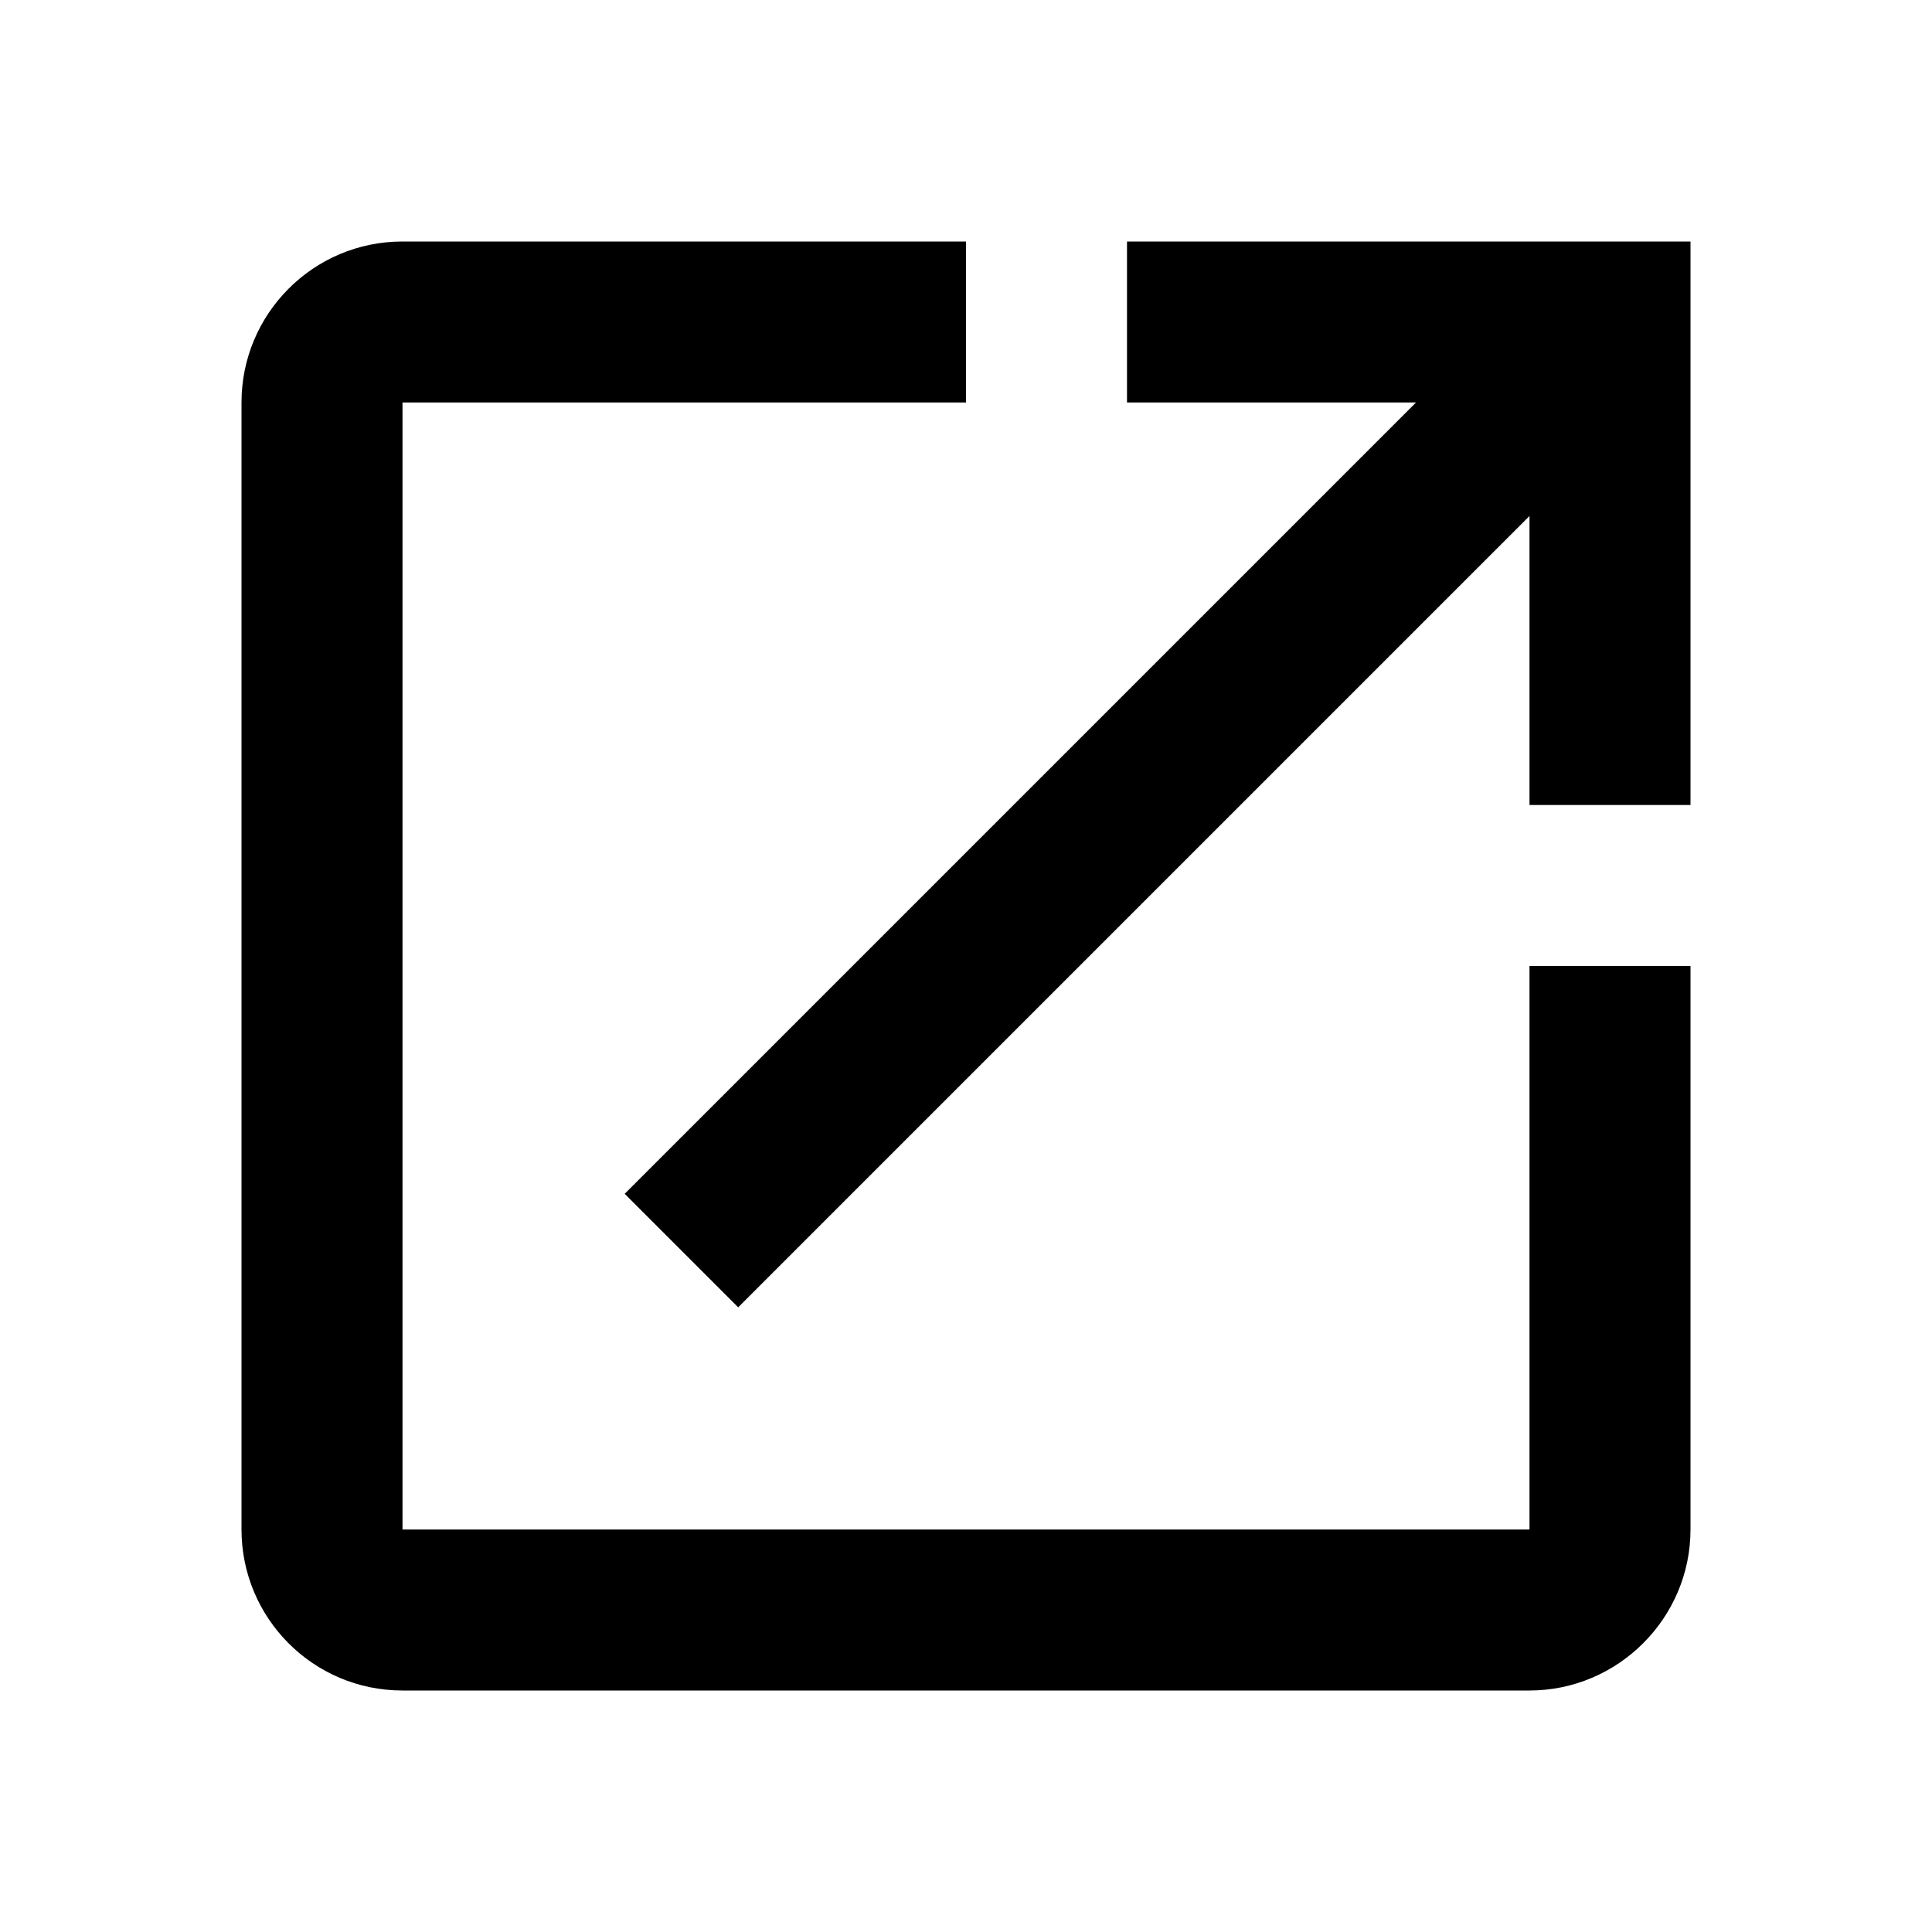
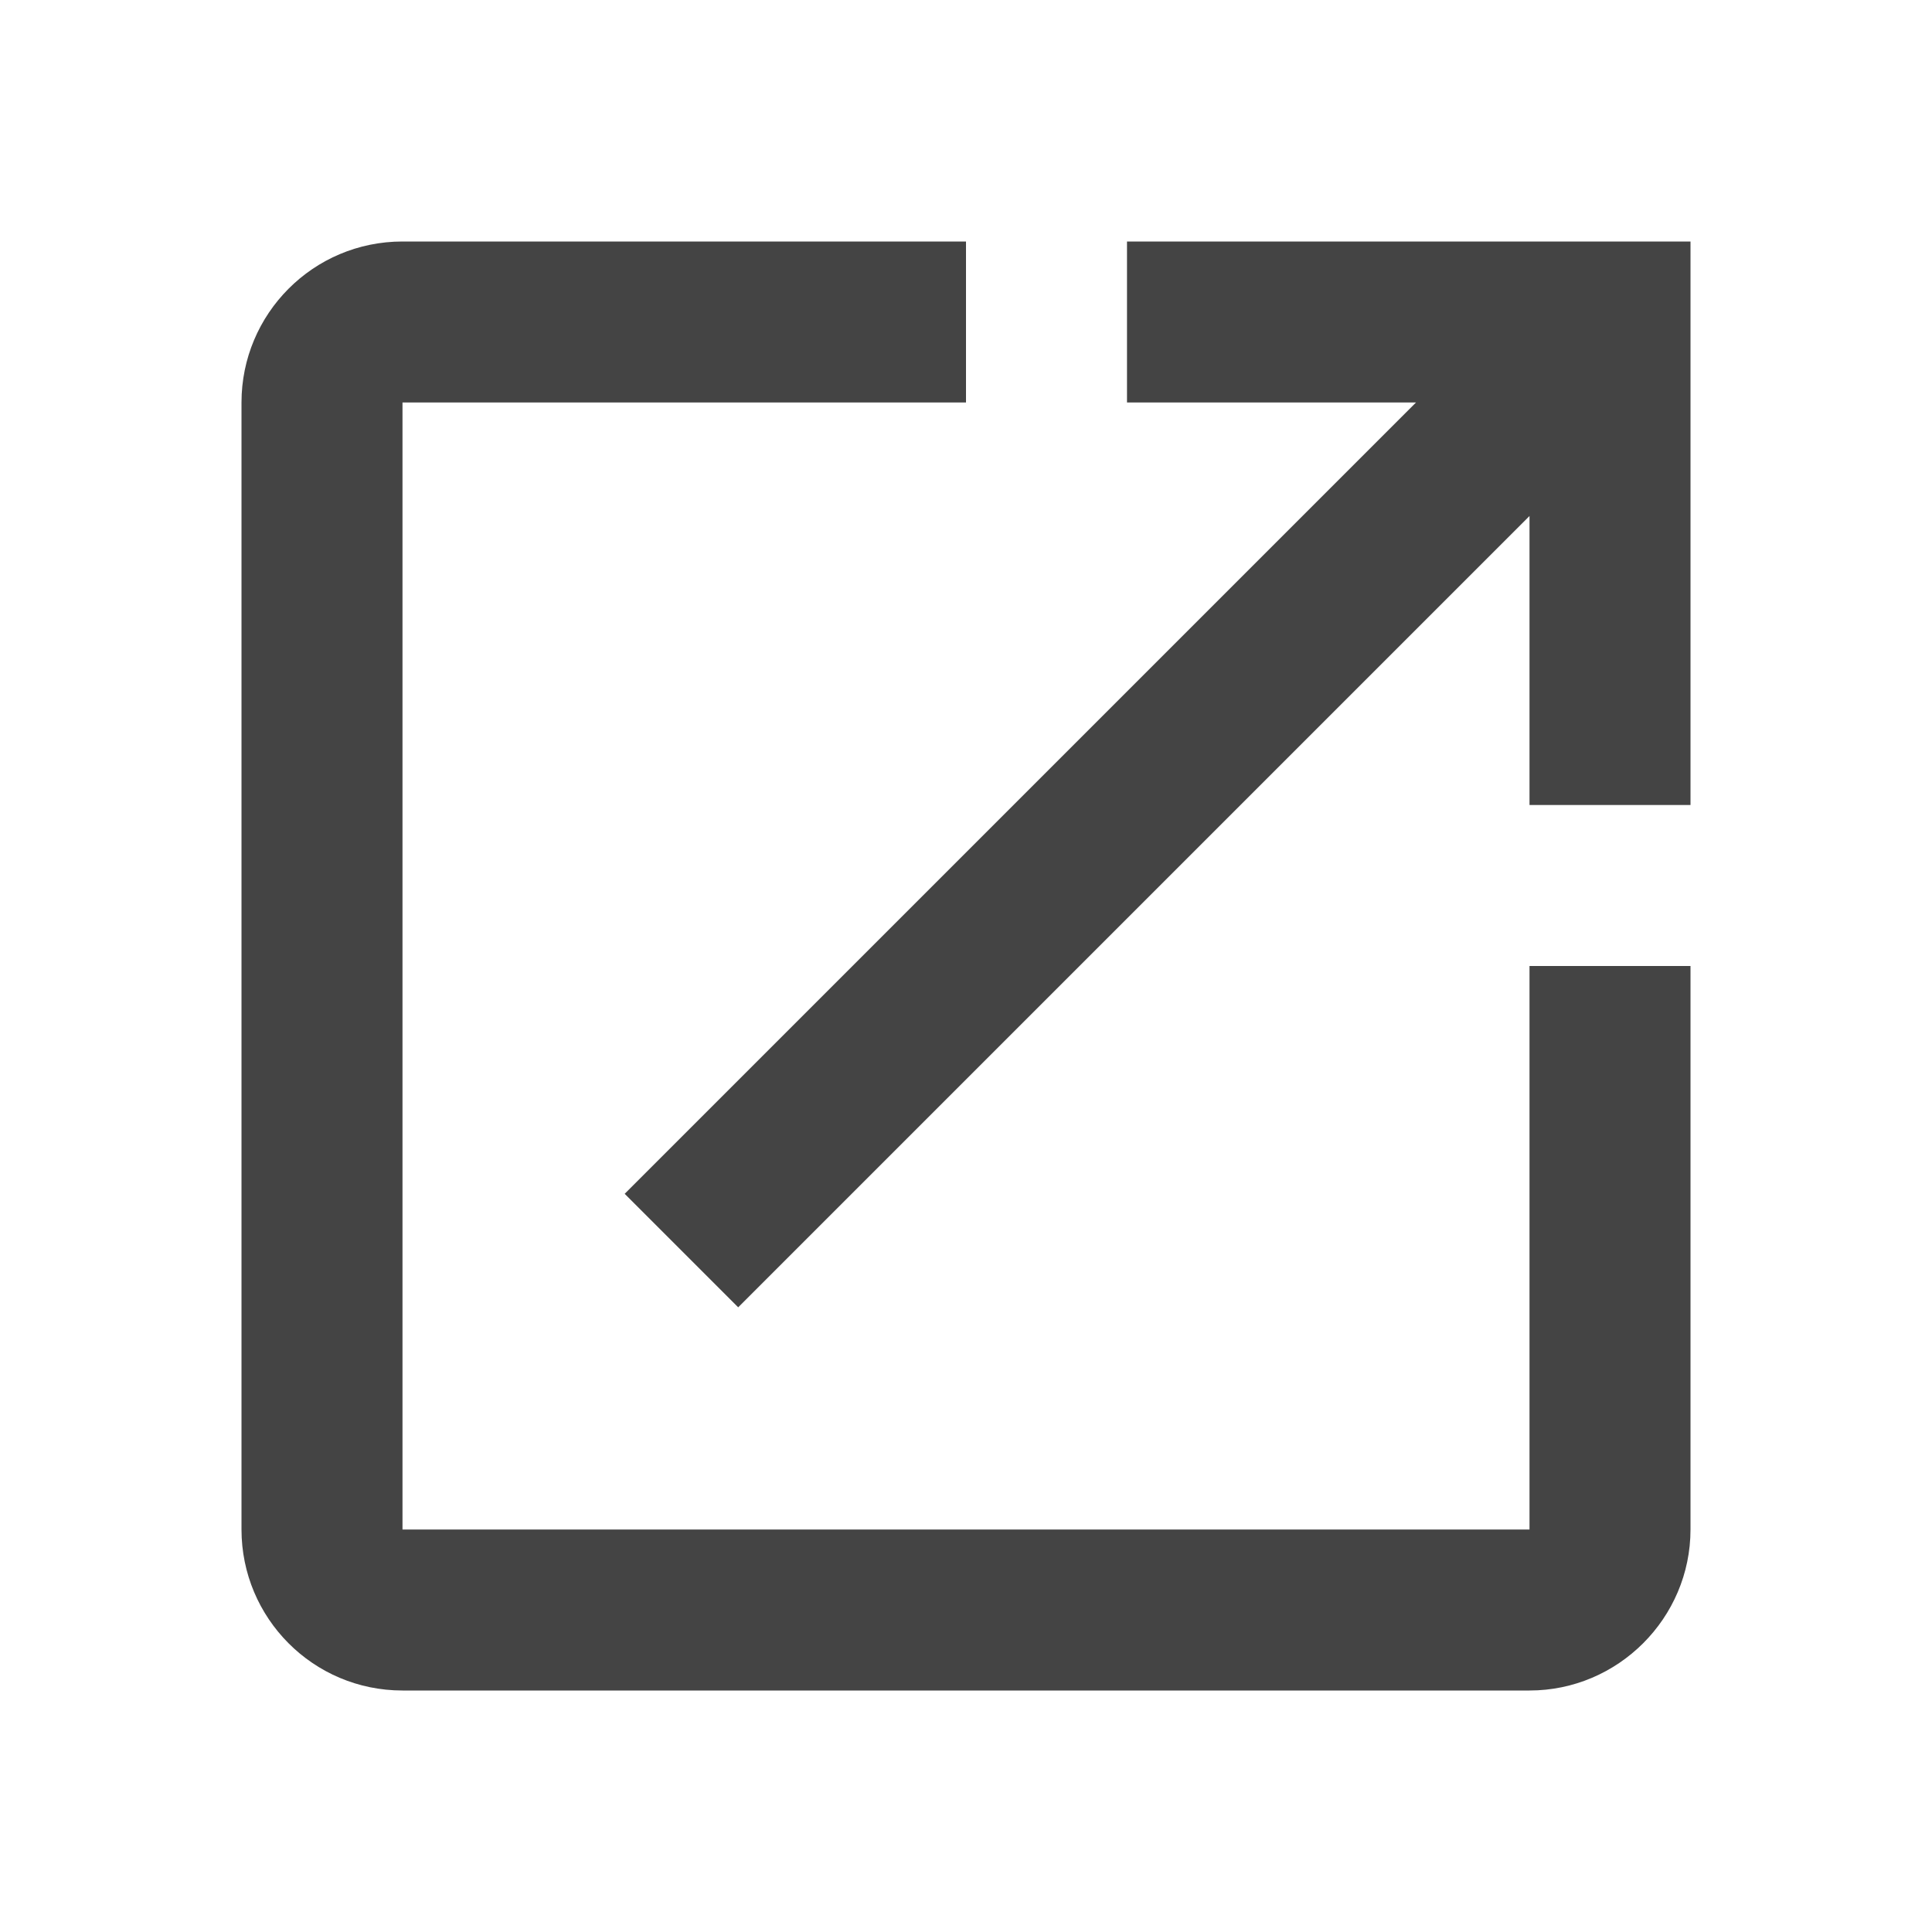
- <svg xmlns="http://www.w3.org/2000/svg" height="18px" viewBox="0 0 24 24" width="18px" fill="#000000">
+ <svg xmlns="http://www.w3.org/2000/svg" height="18px" viewBox="0 0 24 24" width="18px" fill="#444444">
  <path d="M0 0h24v24H0V0z" fill="none" />
  <path d="M19 19H5V5h7V3H5c-1.11 0-2 .9-2 2v14c0 1.1.89 2 2 2h14c1.1 0 2-.9 2-2v-7h-2v7zM14 3v2h3.59l-9.83 9.83 1.41 1.41L19 6.41V10h2V3h-7z" />
</svg>
